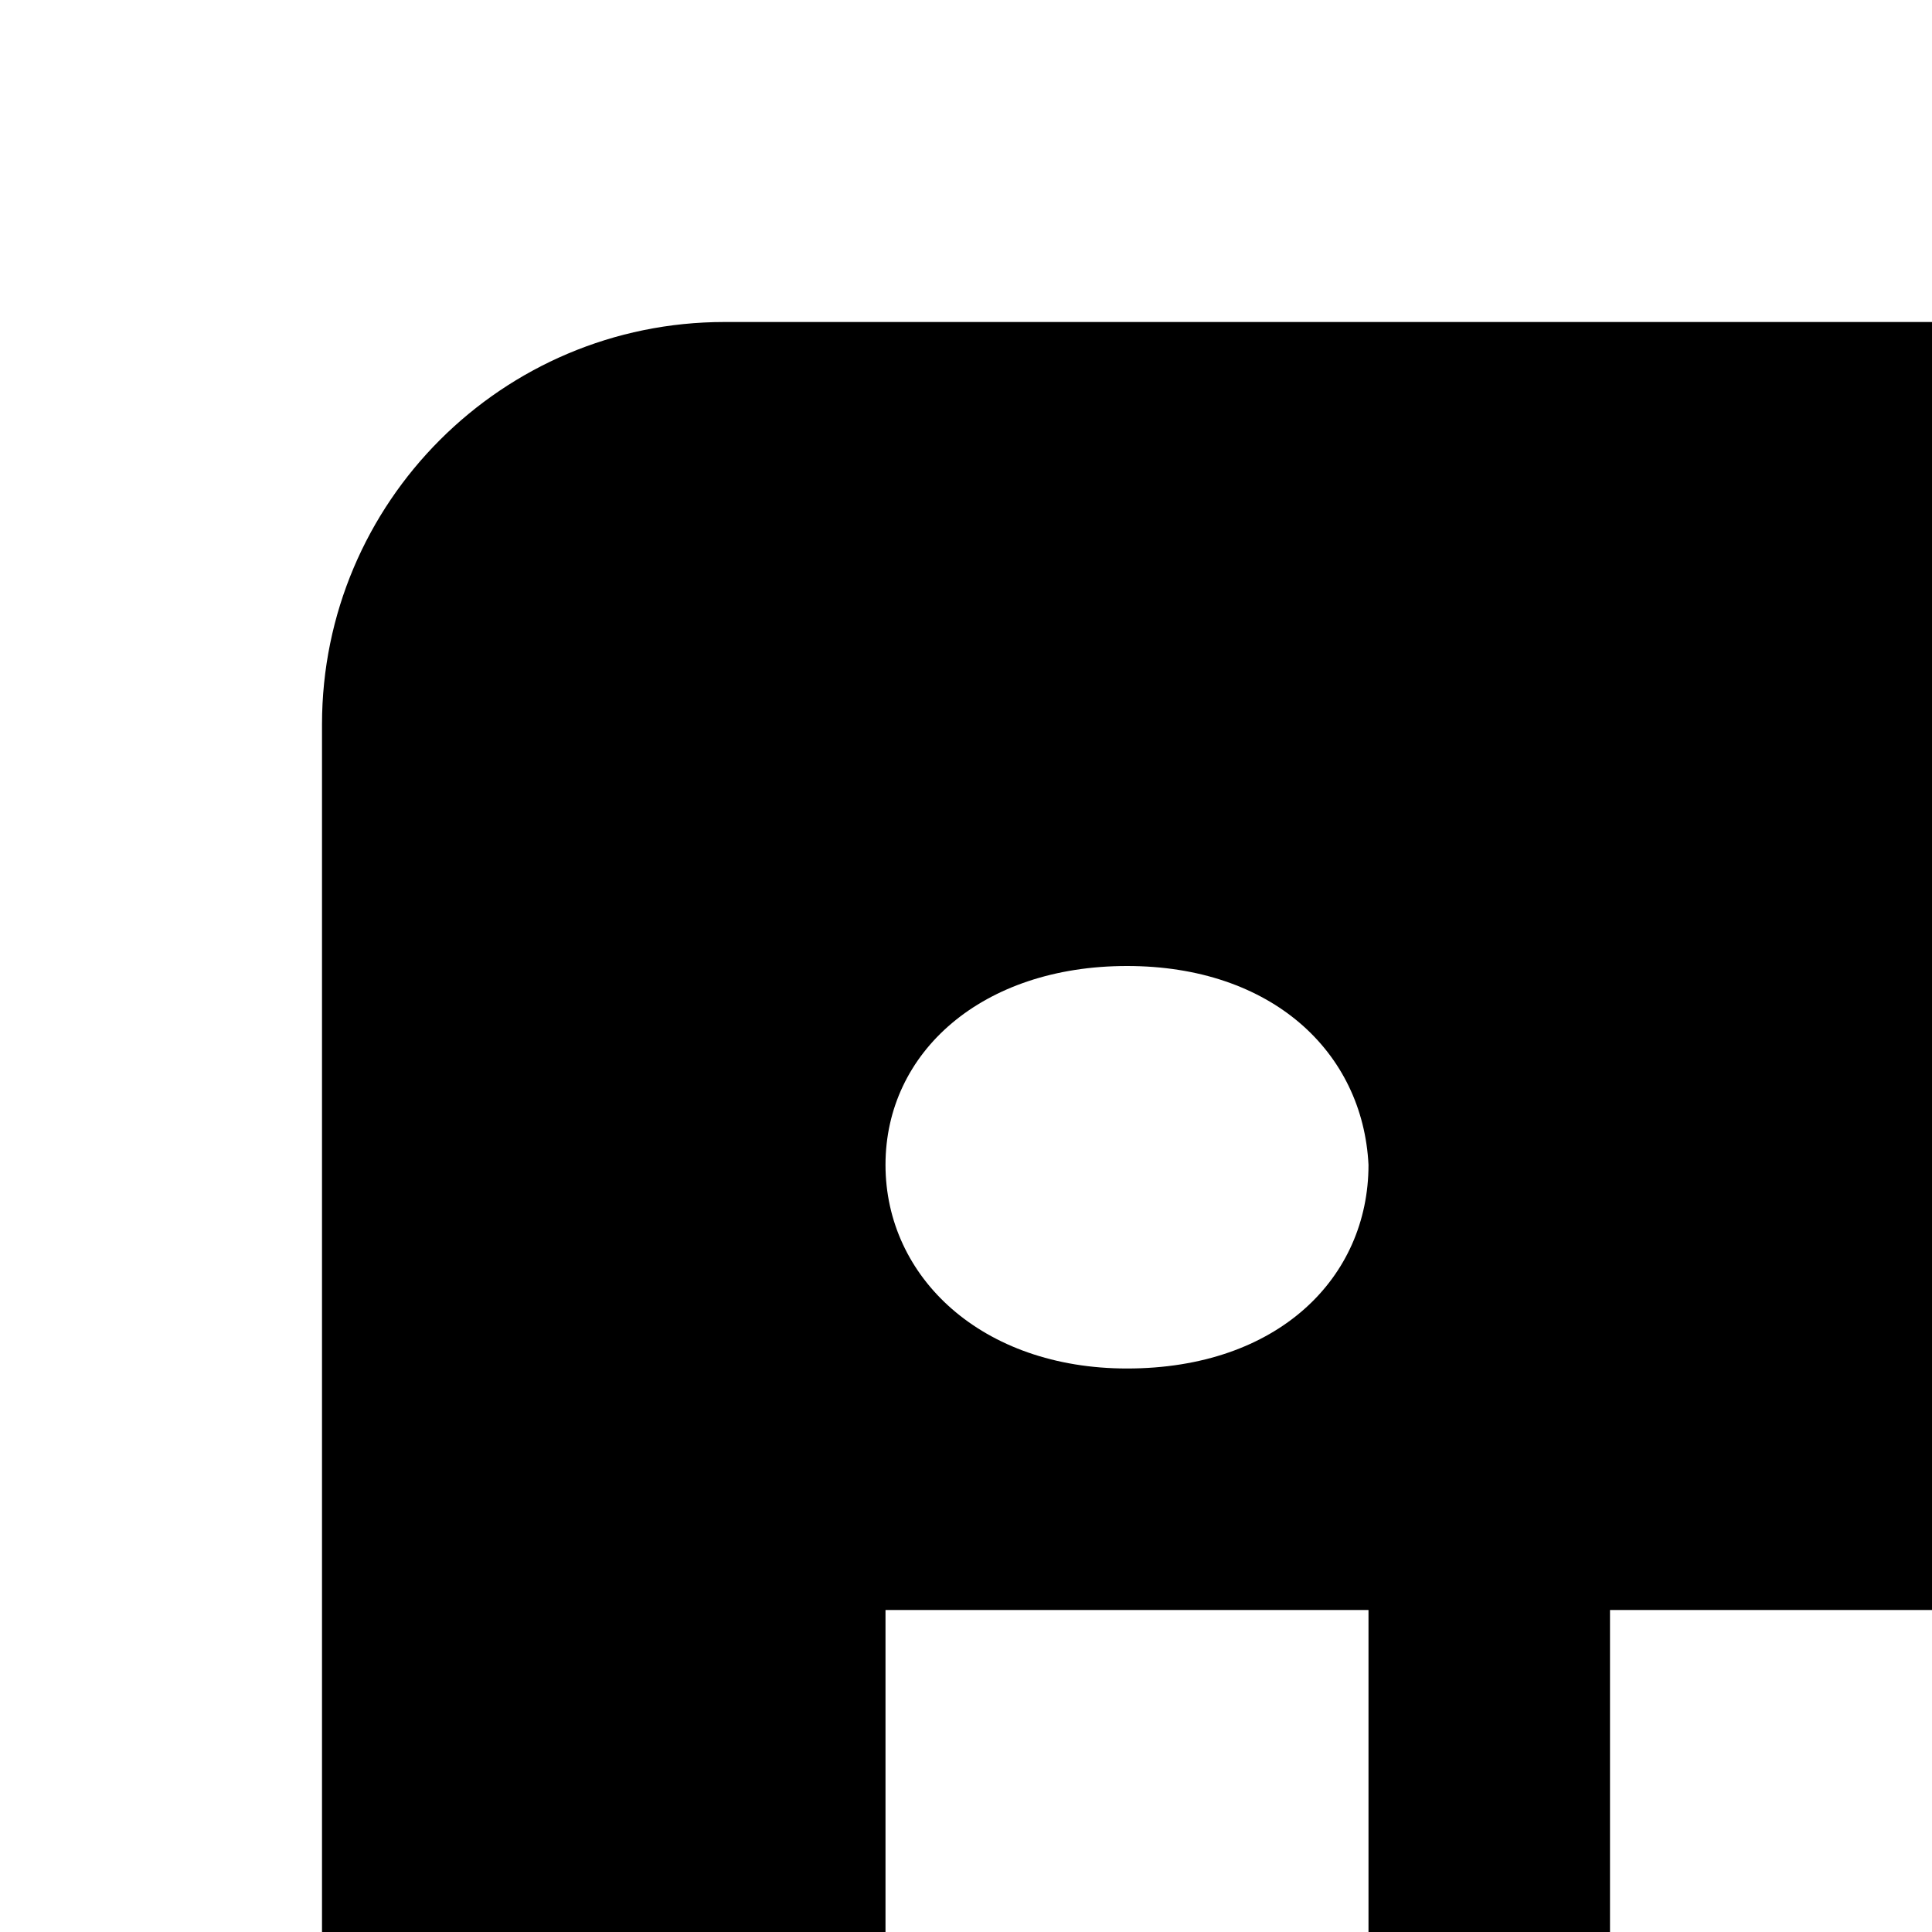
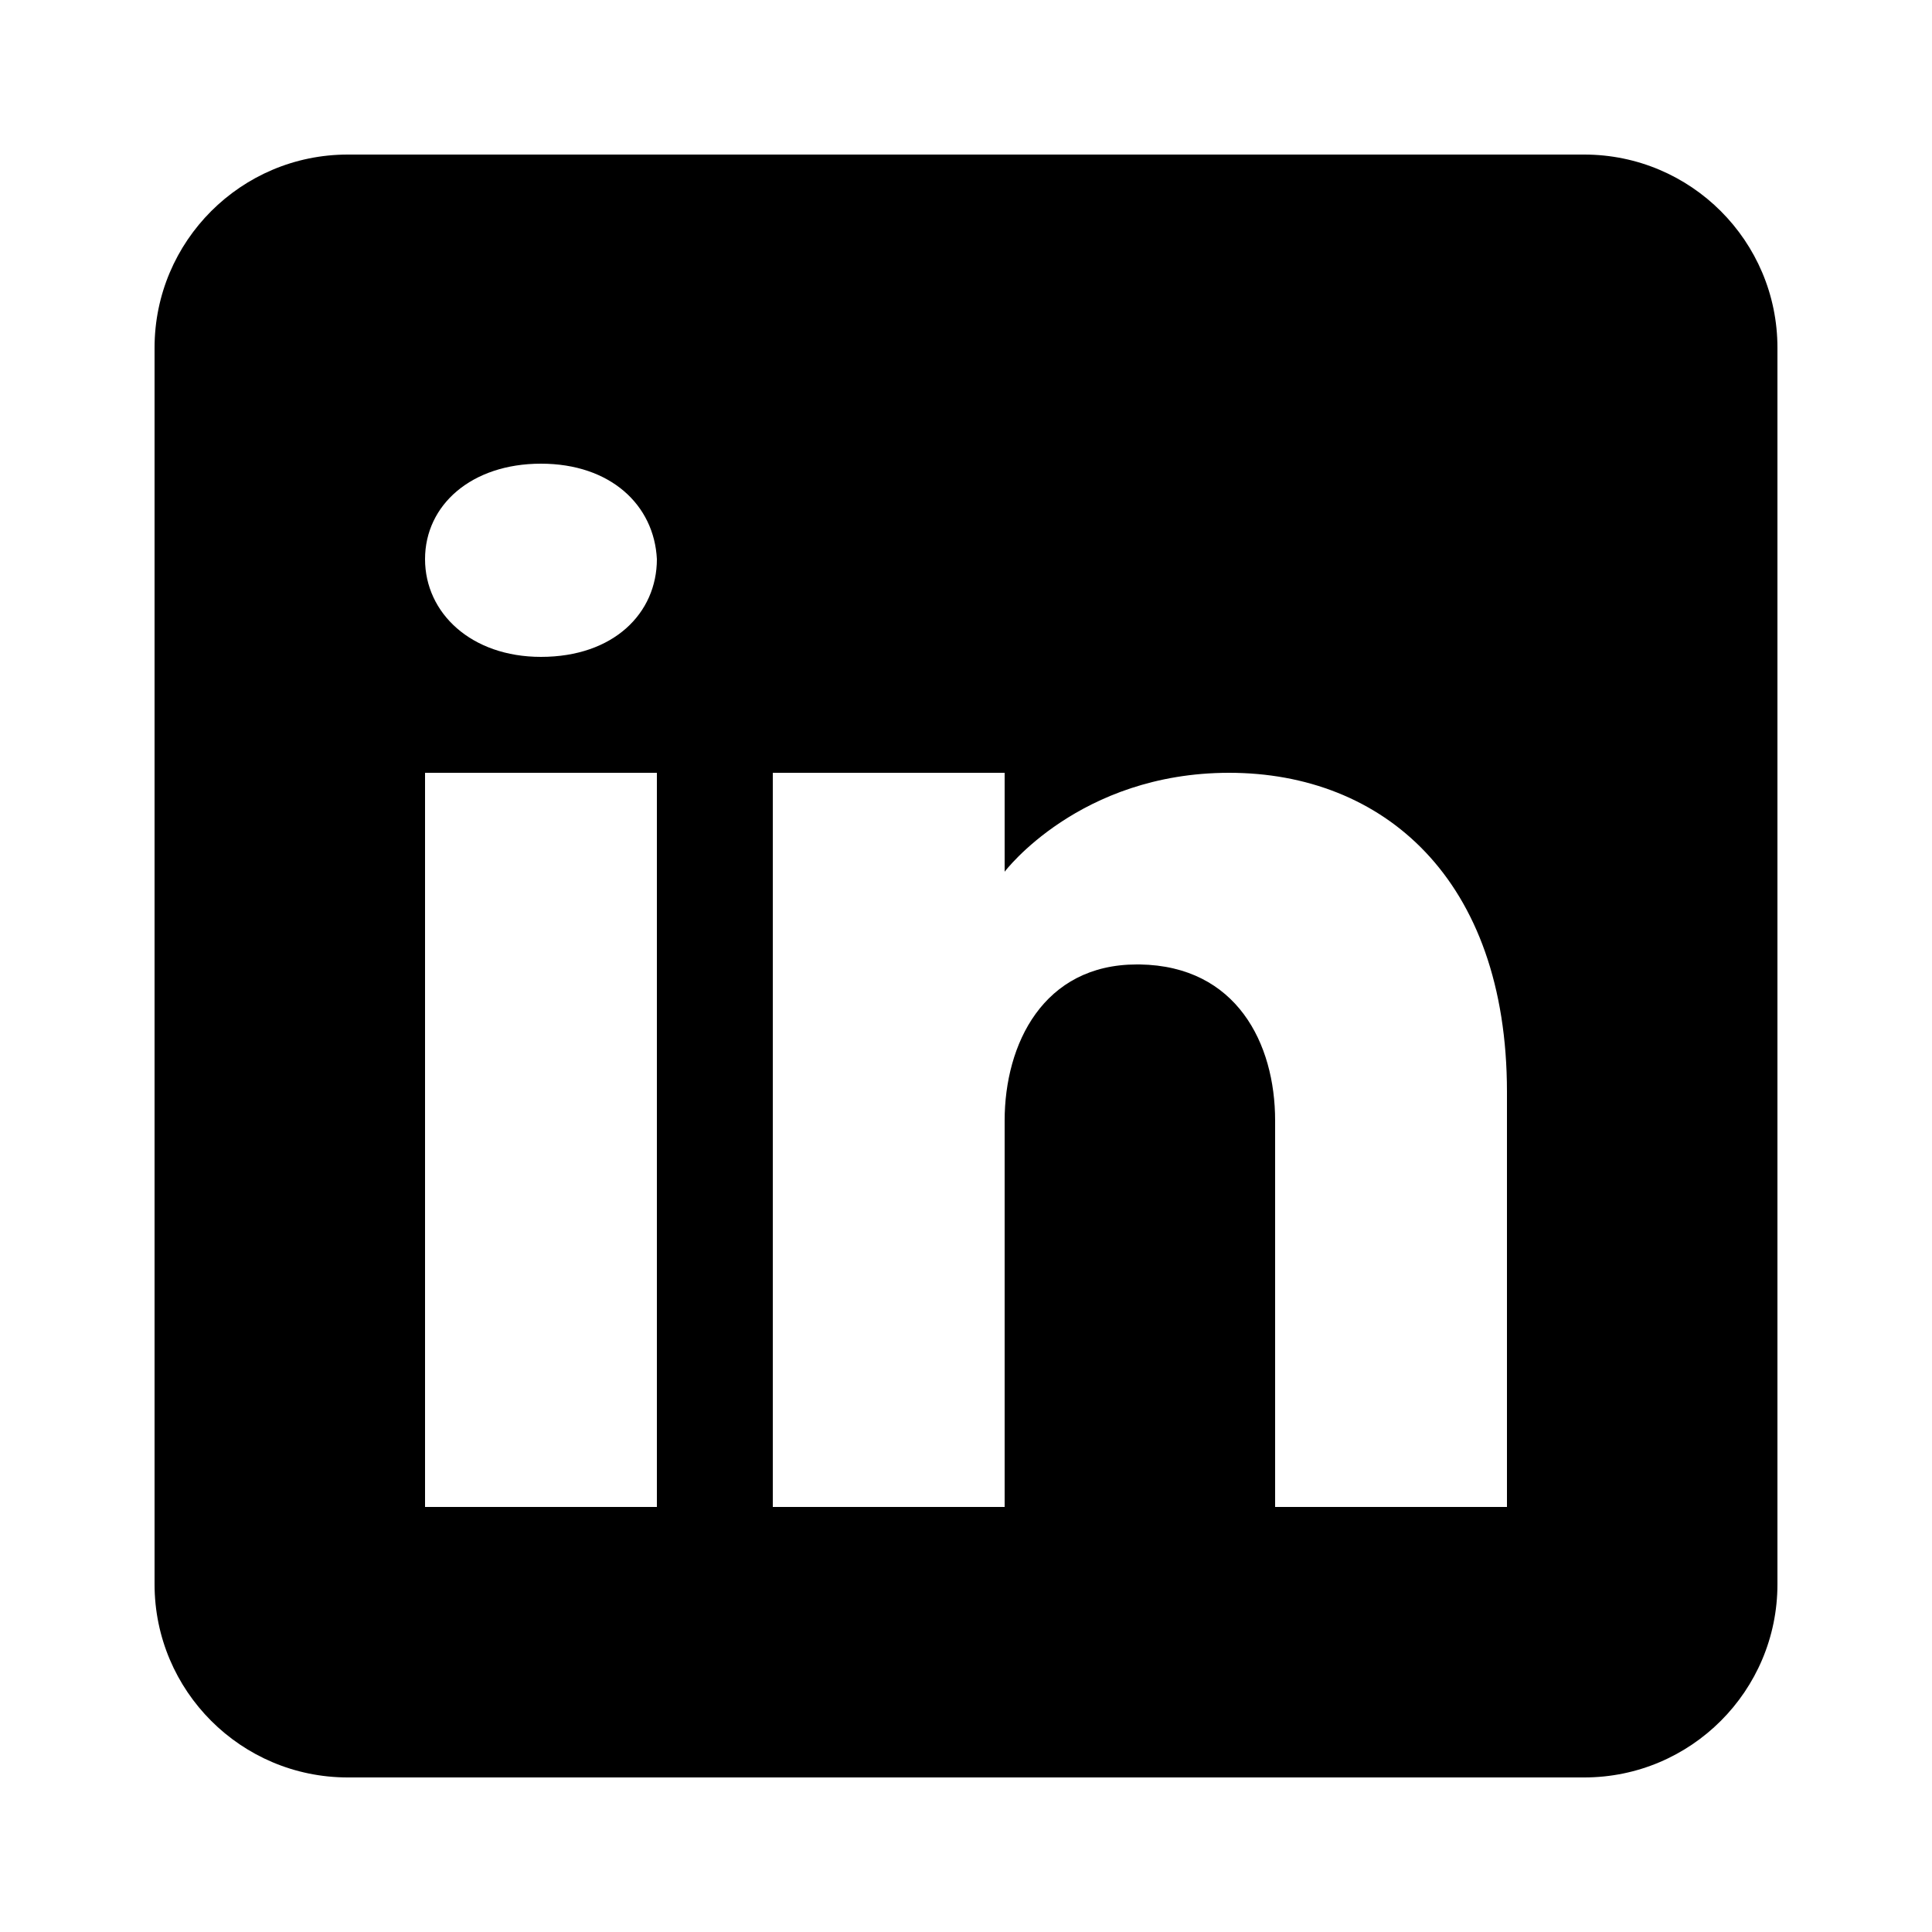
- <svg xmlns="http://www.w3.org/2000/svg" viewBox="0 0 24 24" style="enable-background:new 0 0 24 24;" width="512" height="512">
+ <svg xmlns="http://www.w3.org/2000/svg" x="0px" y="0px" width="100" height="100" viewBox="0 0 50 50">
  <path d="M41,4H9C6.24,4,4,6.24,4,9v32c0,2.76,2.24,5,5,5h32c2.76,0,5-2.24,5-5V9C46,6.24,43.76,4,41,4z M17,20v19h-6V20H17z M11,14.47c0-1.4,1.2-2.47,3-2.47s2.93,1.07,3,2.47c0,1.4-1.12,2.53-3,2.53C12.2,17,11,15.87,11,14.47z M39,39h-6c0,0,0-9.26,0-10 c0-2-1-4-3.5-4.04h-0.08C27,24.96,26,27.02,26,29c0,0.91,0,10,0,10h-6V20h6v2.56c0,0,1.93-2.56,5.81-2.56 c3.97,0,7.19,2.73,7.19,8.26V39z" />
</svg>
